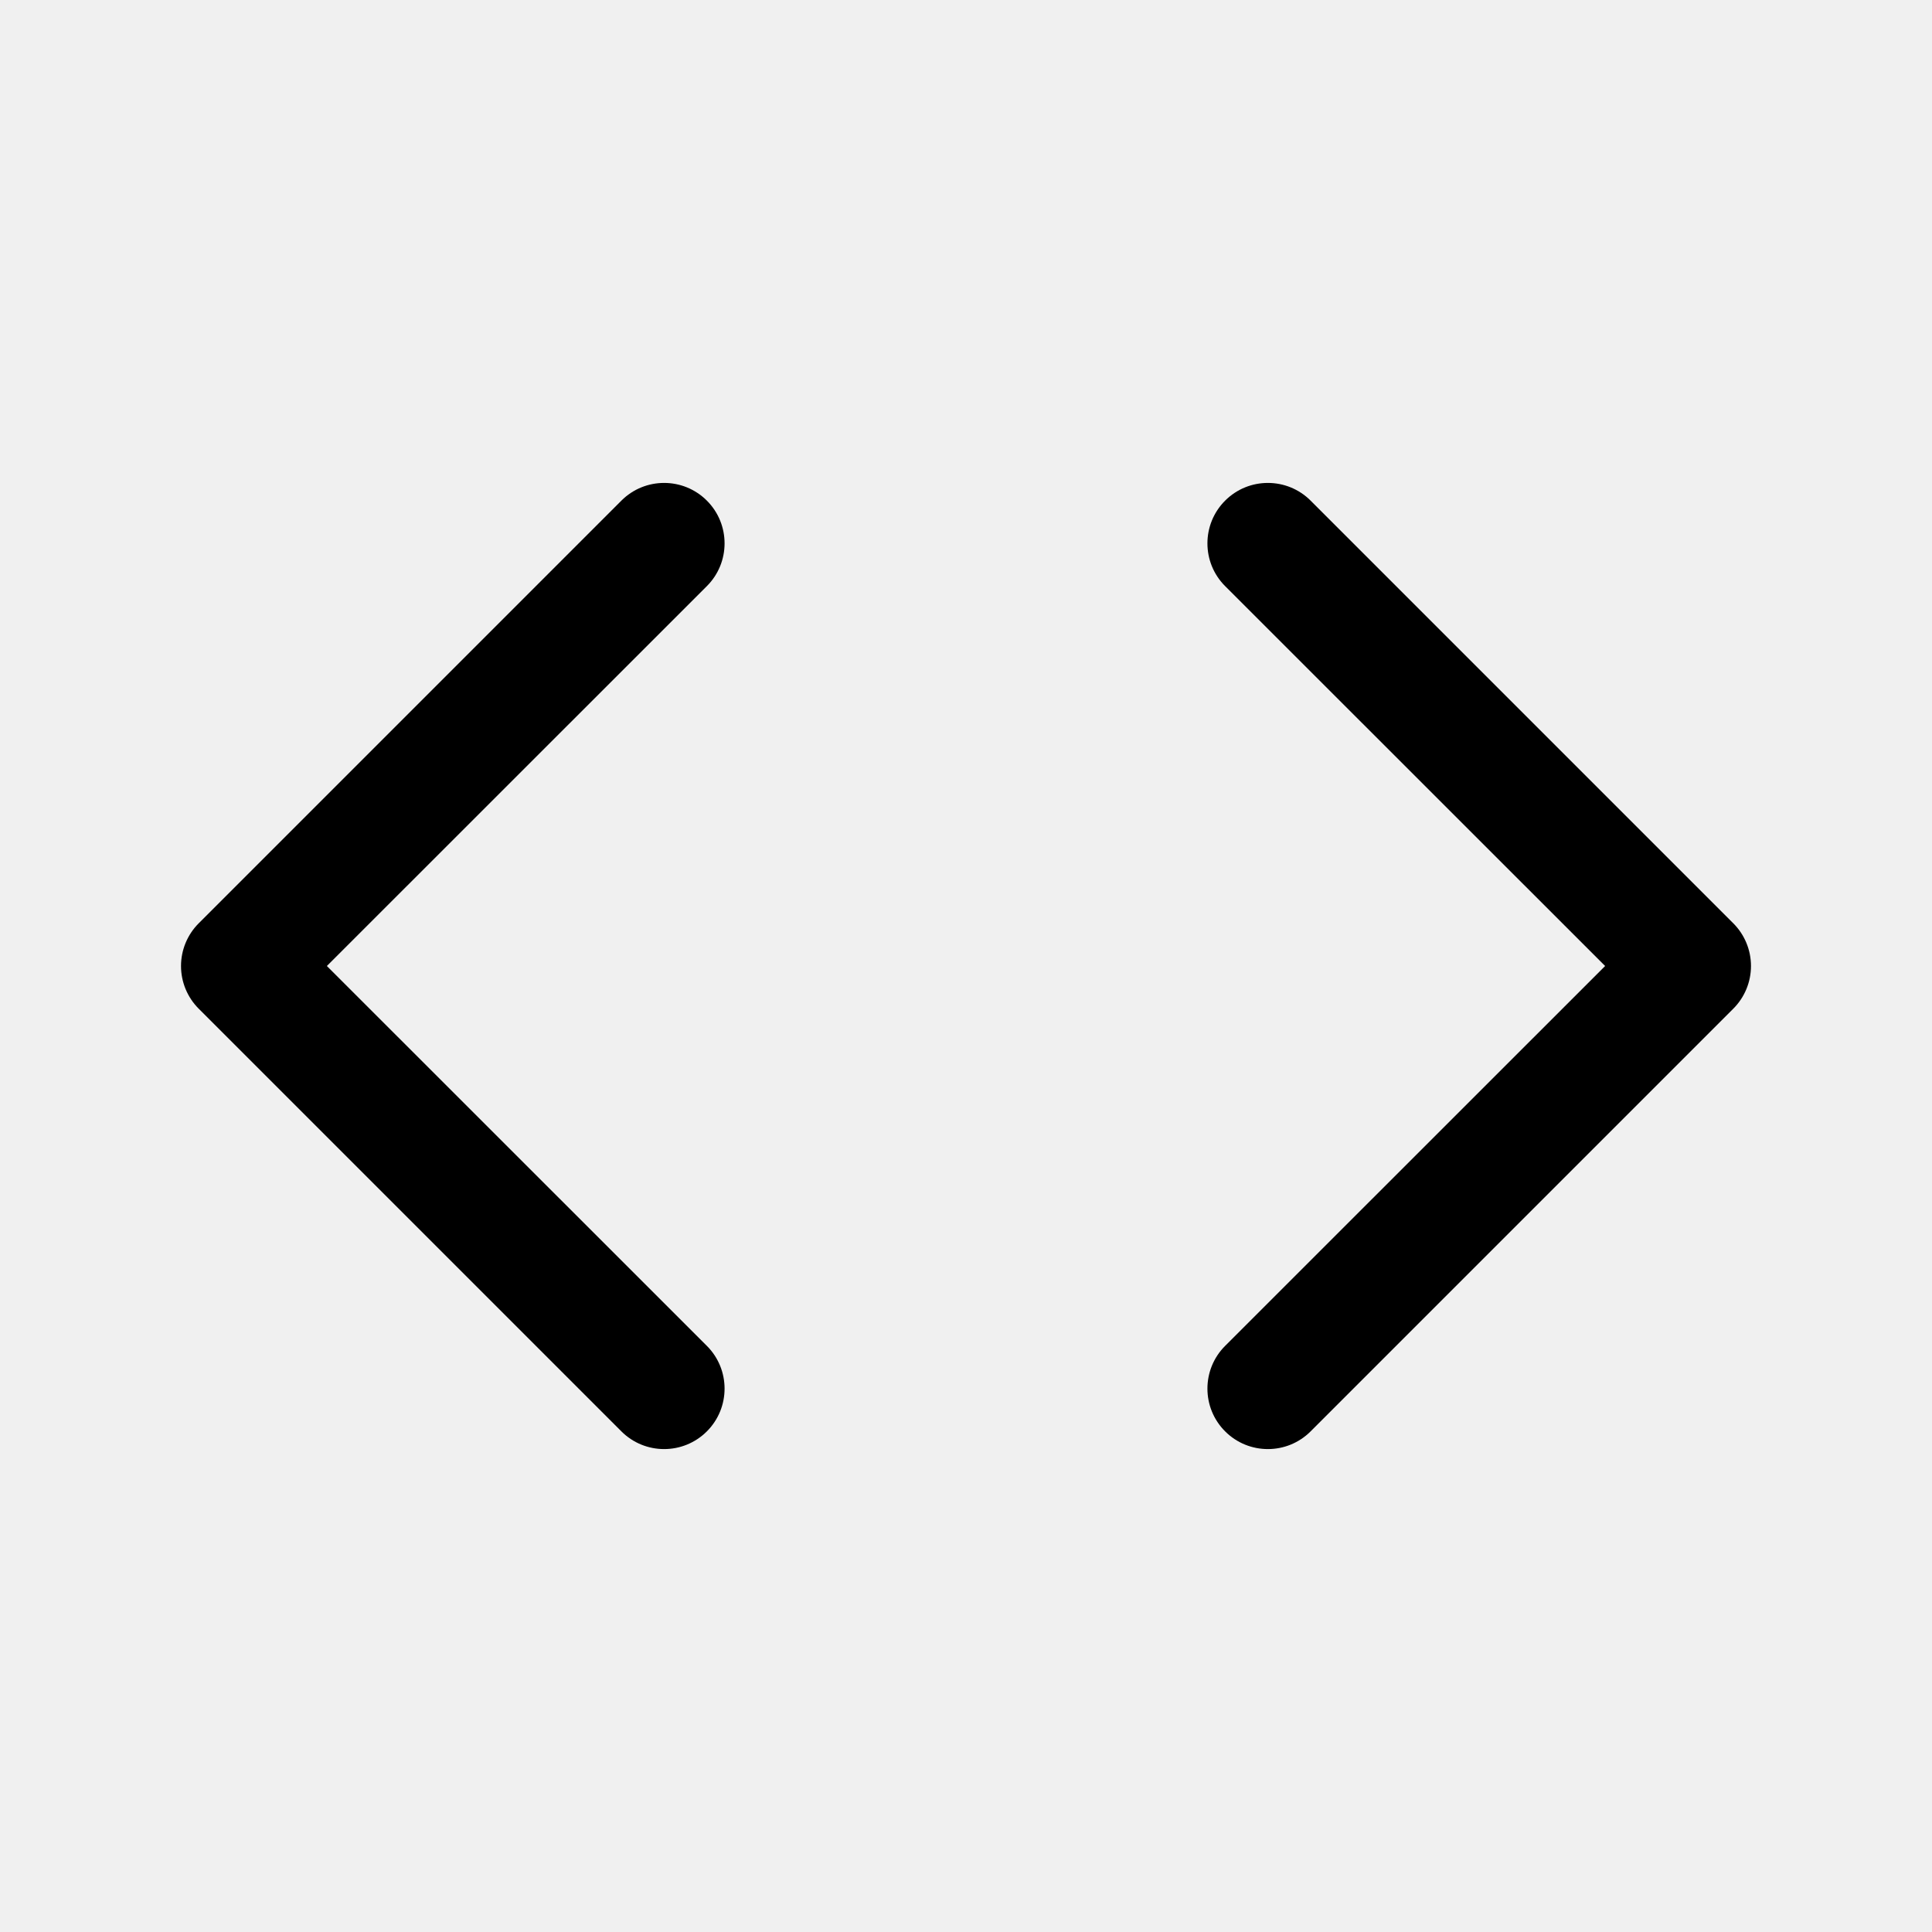
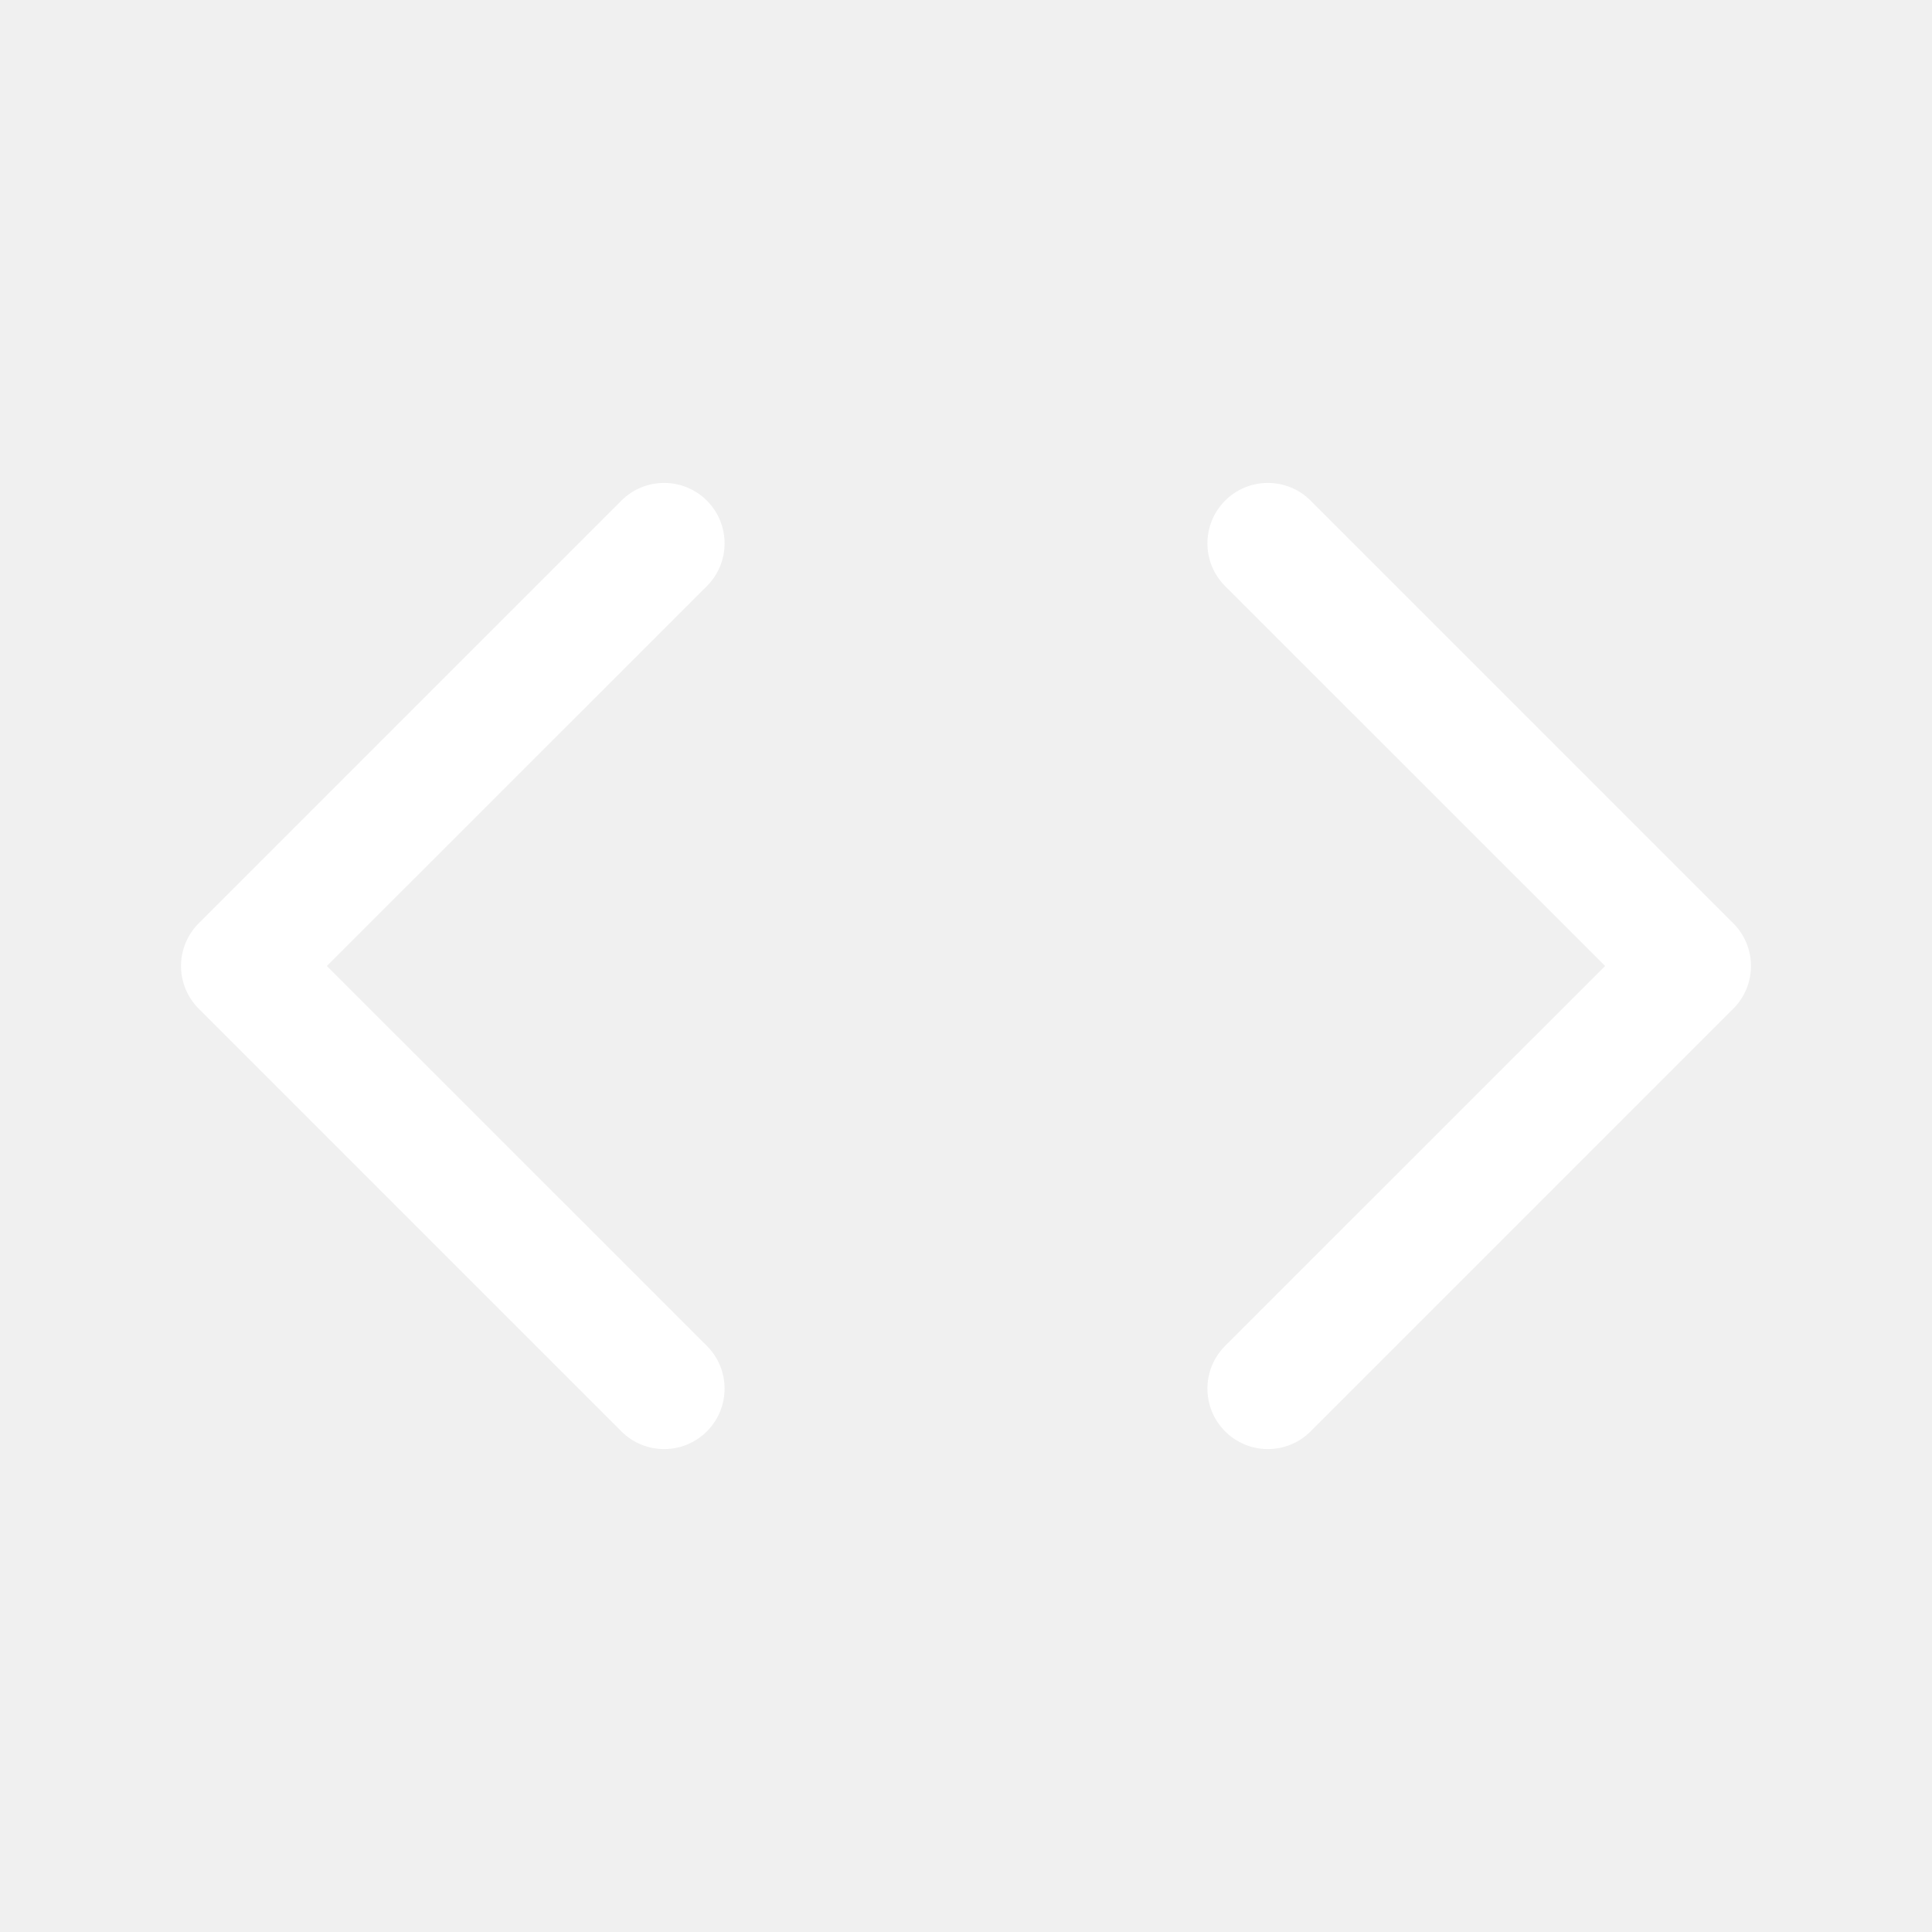
- <svg xmlns="http://www.w3.org/2000/svg" width="16" height="16" fill="currentColor" class="bi bi-code" viewBox="0 0 16 16">
+ <svg xmlns="http://www.w3.org/2000/svg" width="16" height="16" fill="white" class="bi bi-code" viewBox="0 0 16 16">
  <path d="M5.854 4.854a.5.5 0 1 0-.708-.708l-3.5 3.5a.5.5 0 0 0 0 .708l3.5 3.5a.5.5 0 0 0 .708-.708L2.707 8l3.147-3.146zm4.292 0a.5.5 0 0 1 .708-.708l3.5 3.5a.5.5 0 0 1 0 .708l-3.5 3.5a.5.5 0 0 1-.708-.708L13.293 8l-3.147-3.146z" />
</svg>
